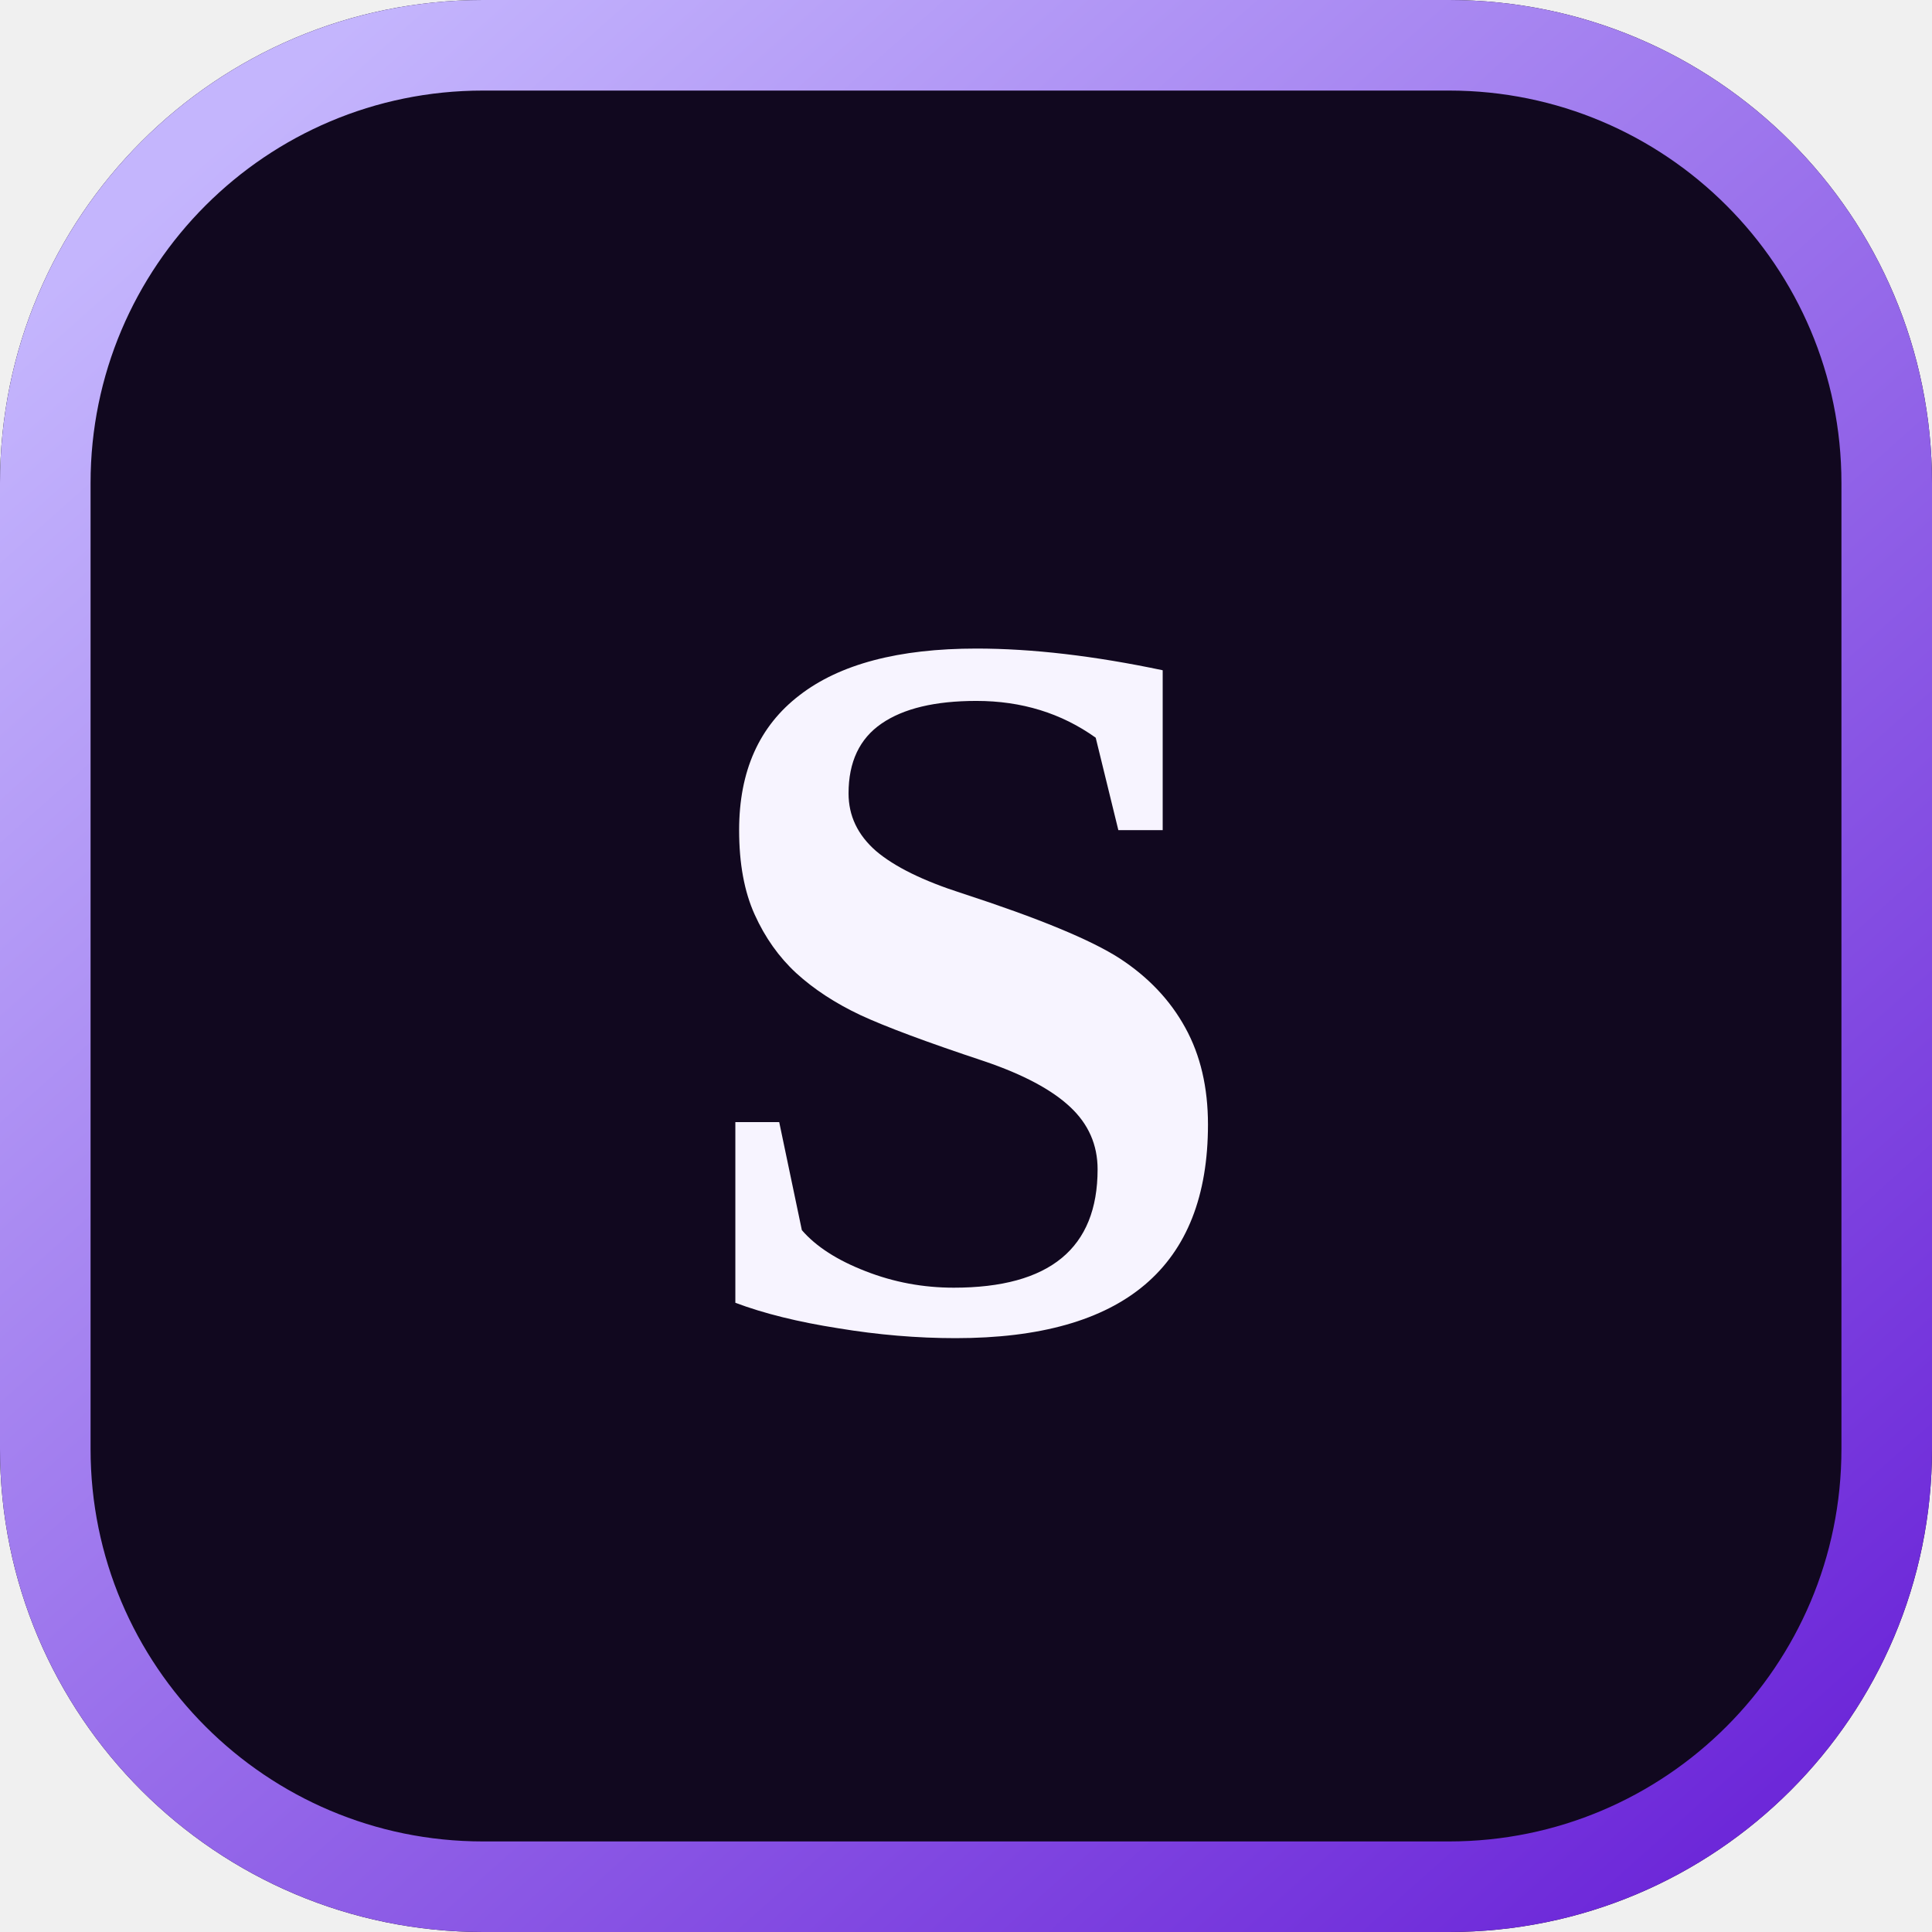
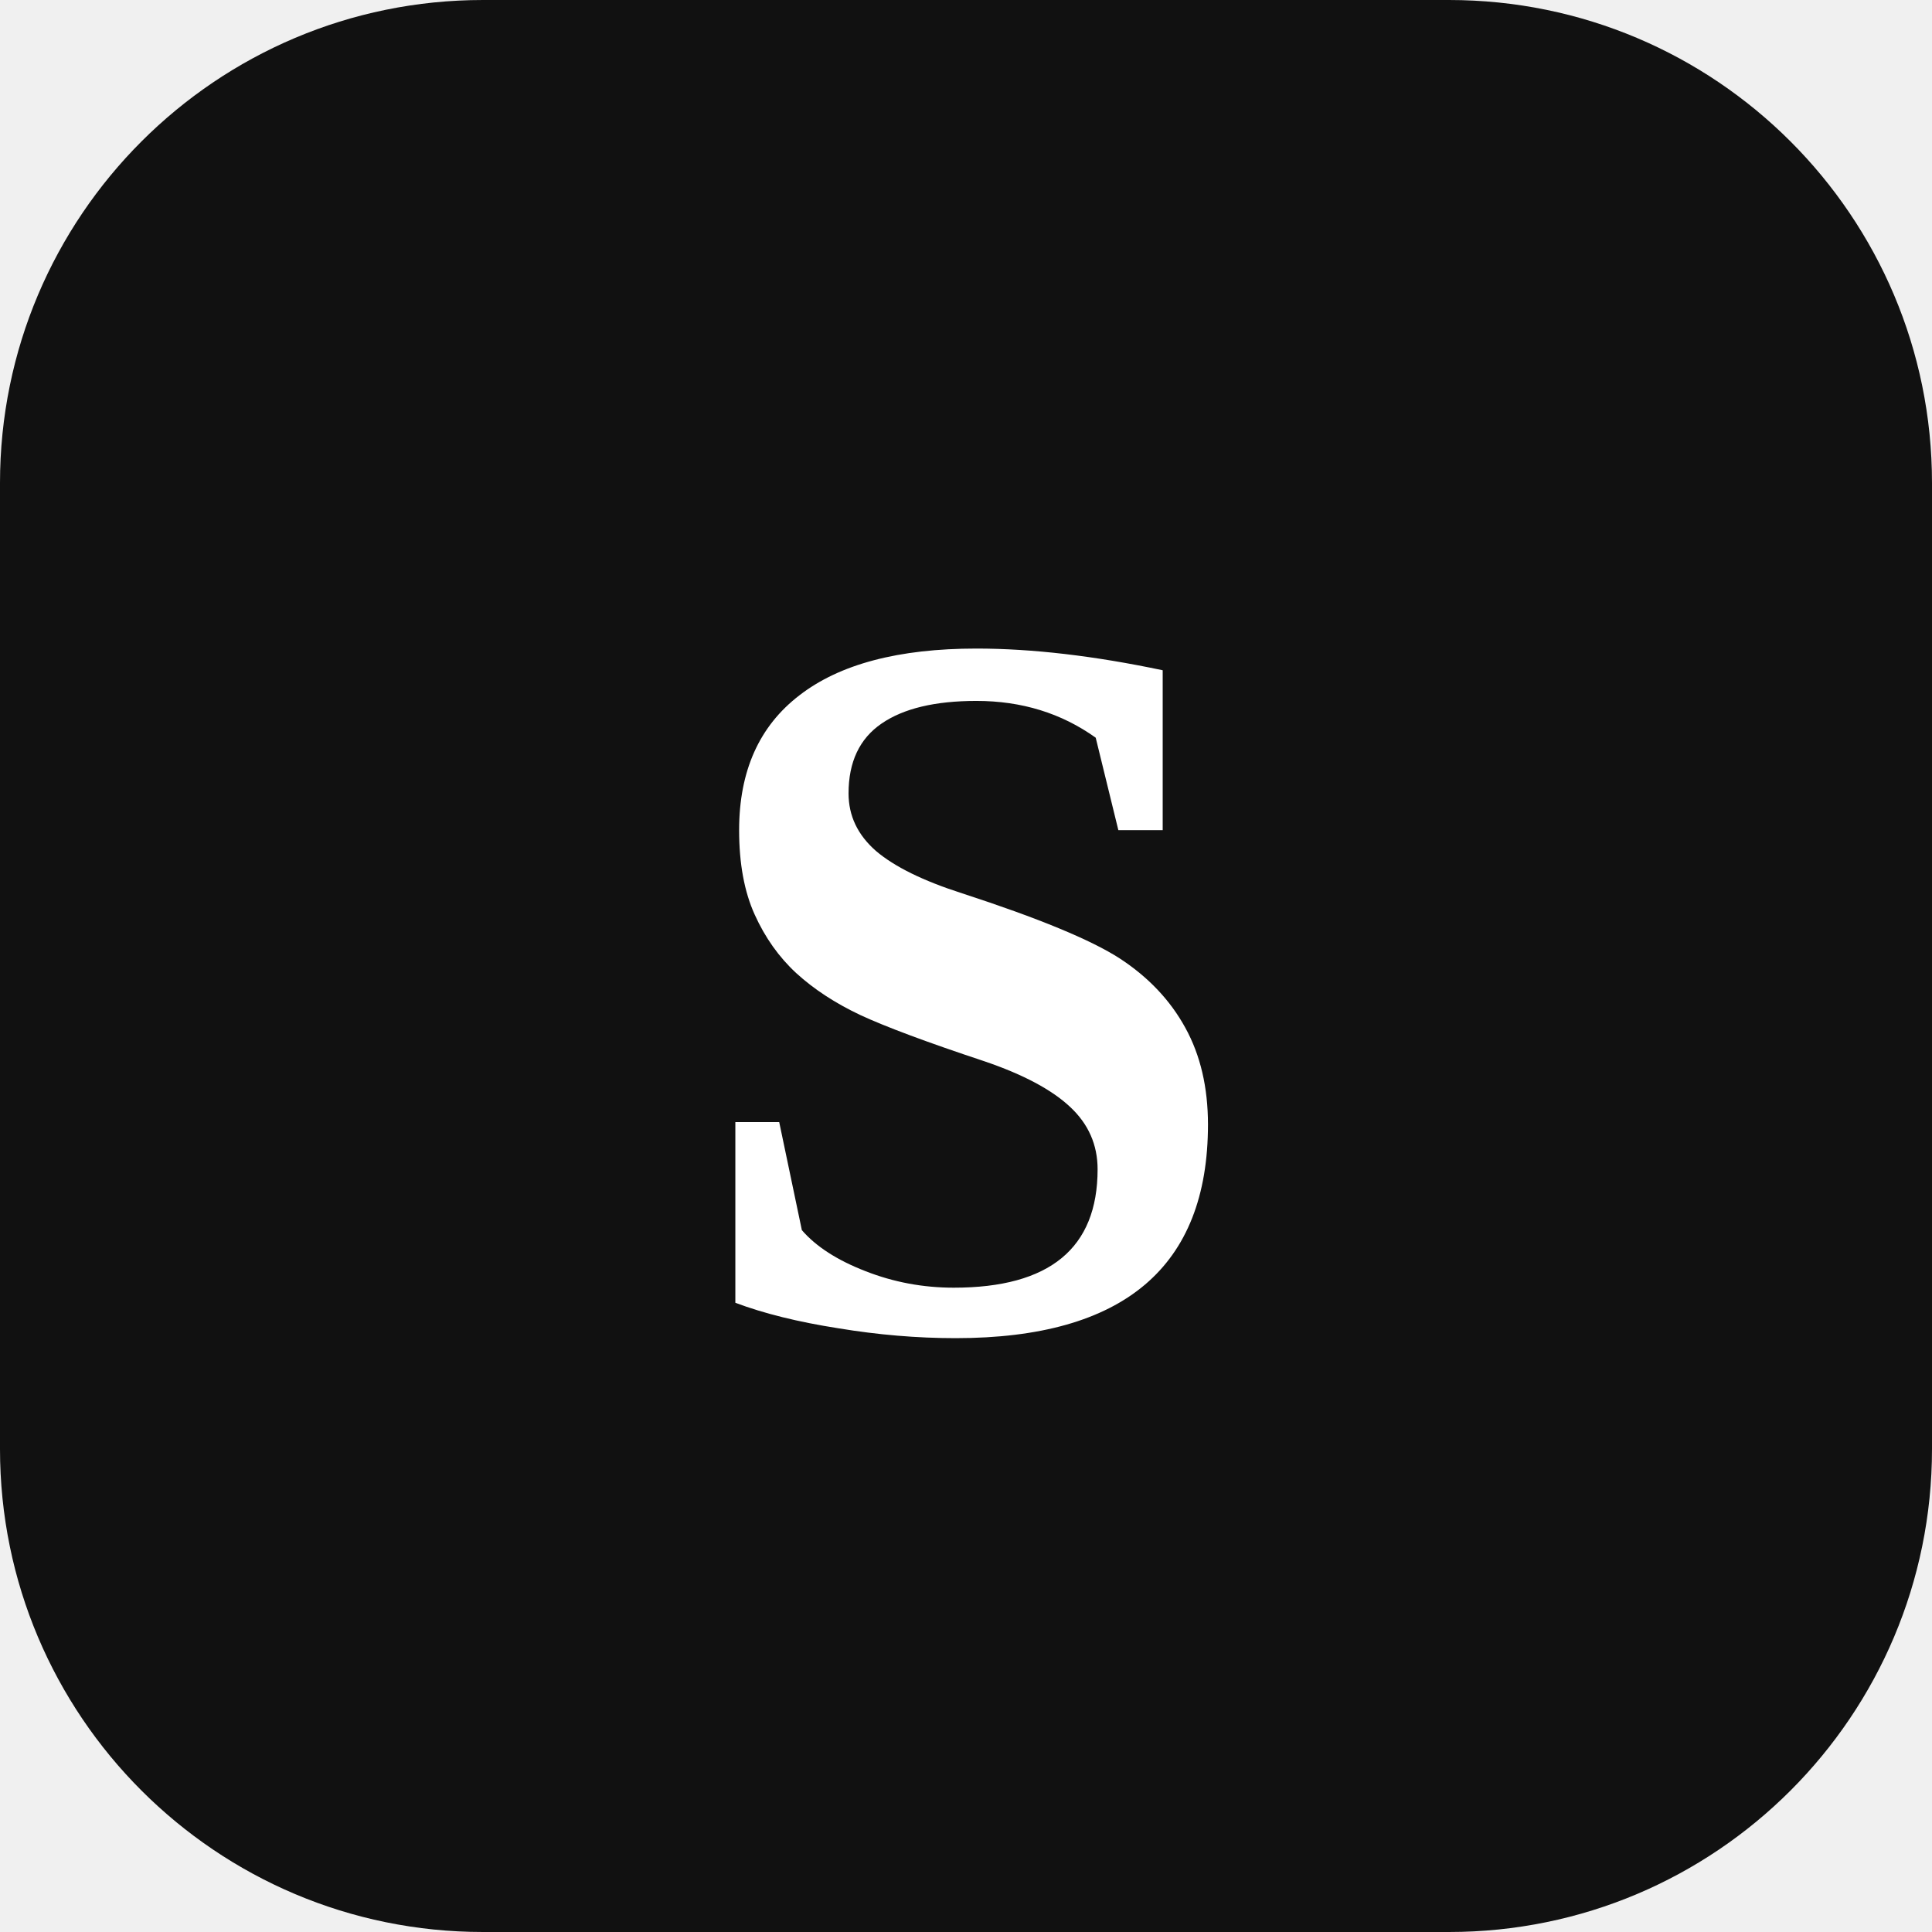
<svg xmlns="http://www.w3.org/2000/svg" viewBox="0 0 64 64" role="img" aria-label="Standley David">
-   <defs>
-     <linearGradient id="g" x1="8" y1="4" x2="58" y2="60" gradientUnits="userSpaceOnUse">
-       <stop stop-color="#c4b5fd" />
-       <stop offset="1" stop-color="#6d28d9" />
-     </linearGradient>
-   </defs>
-   <rect width="64" height="64" rx="16" fill="#11081f" />
-   <rect x="1.5" y="1.5" width="61" height="61" rx="14.5" fill="none" stroke="url(#g)" stroke-width="3" />
-   <text x="32" y="44" text-anchor="middle" font-family="Georgia, 'Times New Roman', serif" font-size="34" font-weight="700" fill="#f7f4ff">S</text>
+   <rect width="64" height="64" rx="16" fill="#111111" />
+   <text x="32" y="44" text-anchor="middle" font-family="Georgia, 'Times New Roman', serif" font-size="34" font-weight="700" fill="#ffffff">S</text>
</svg>
